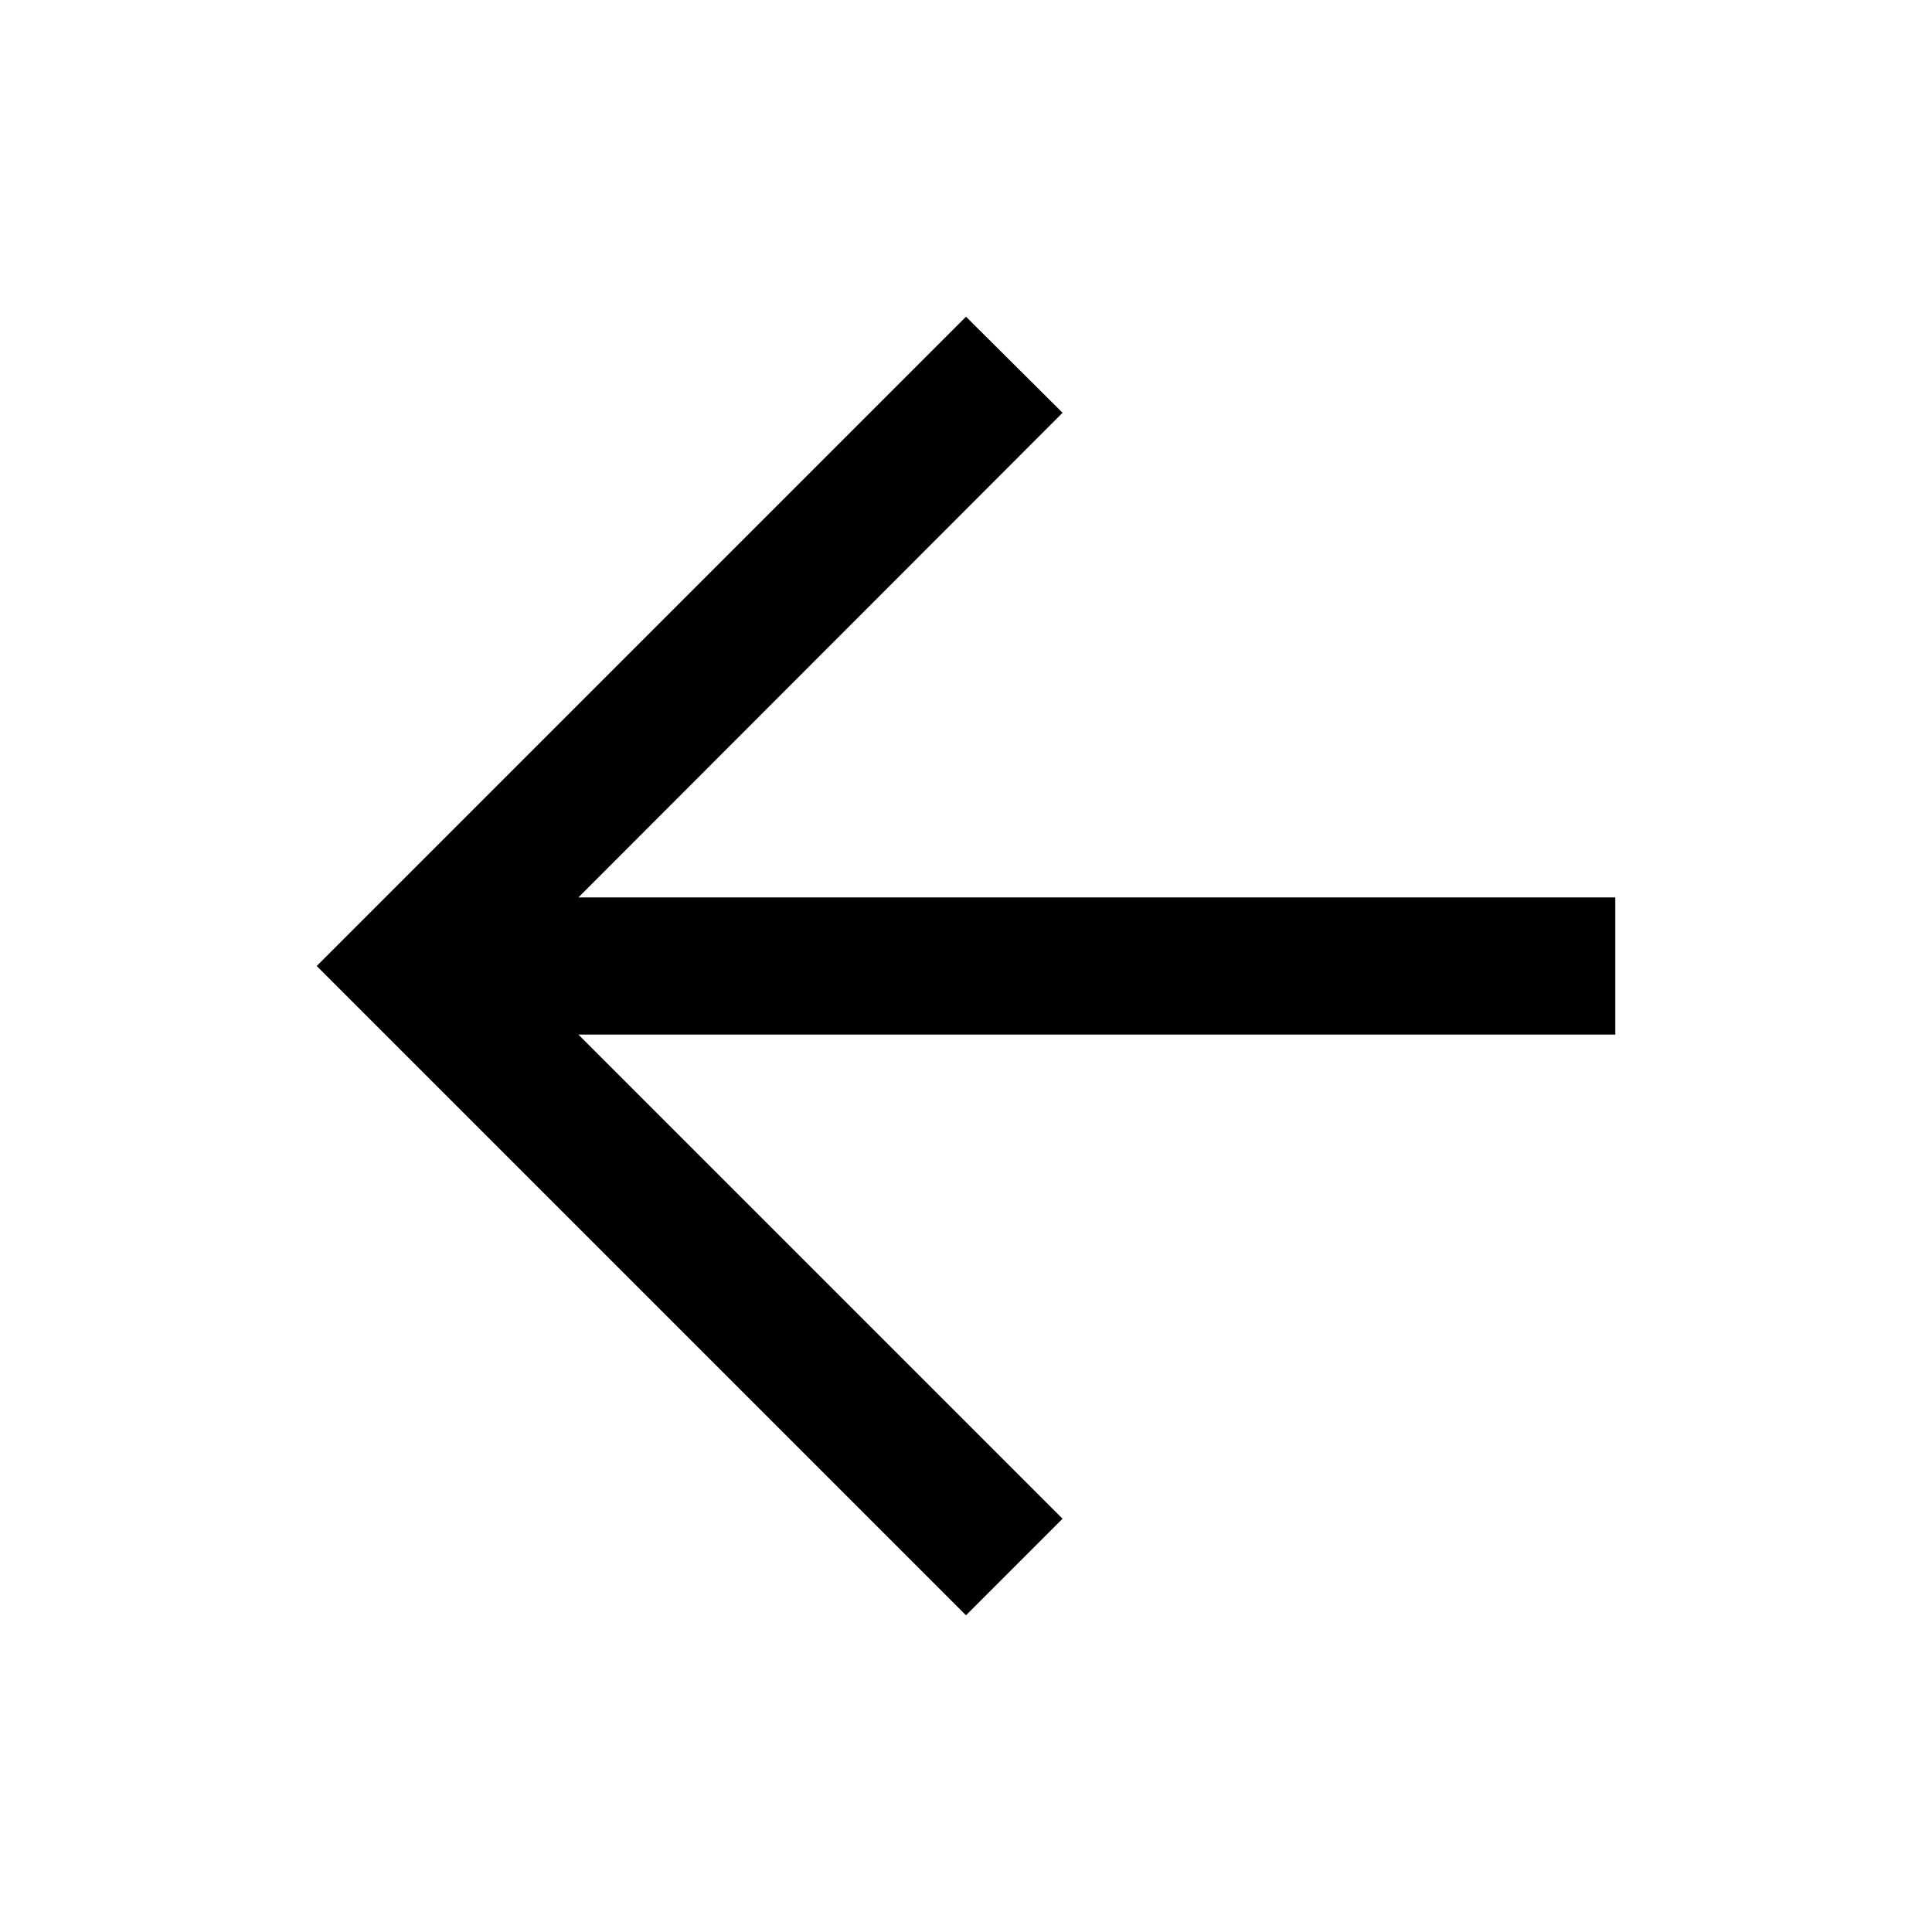
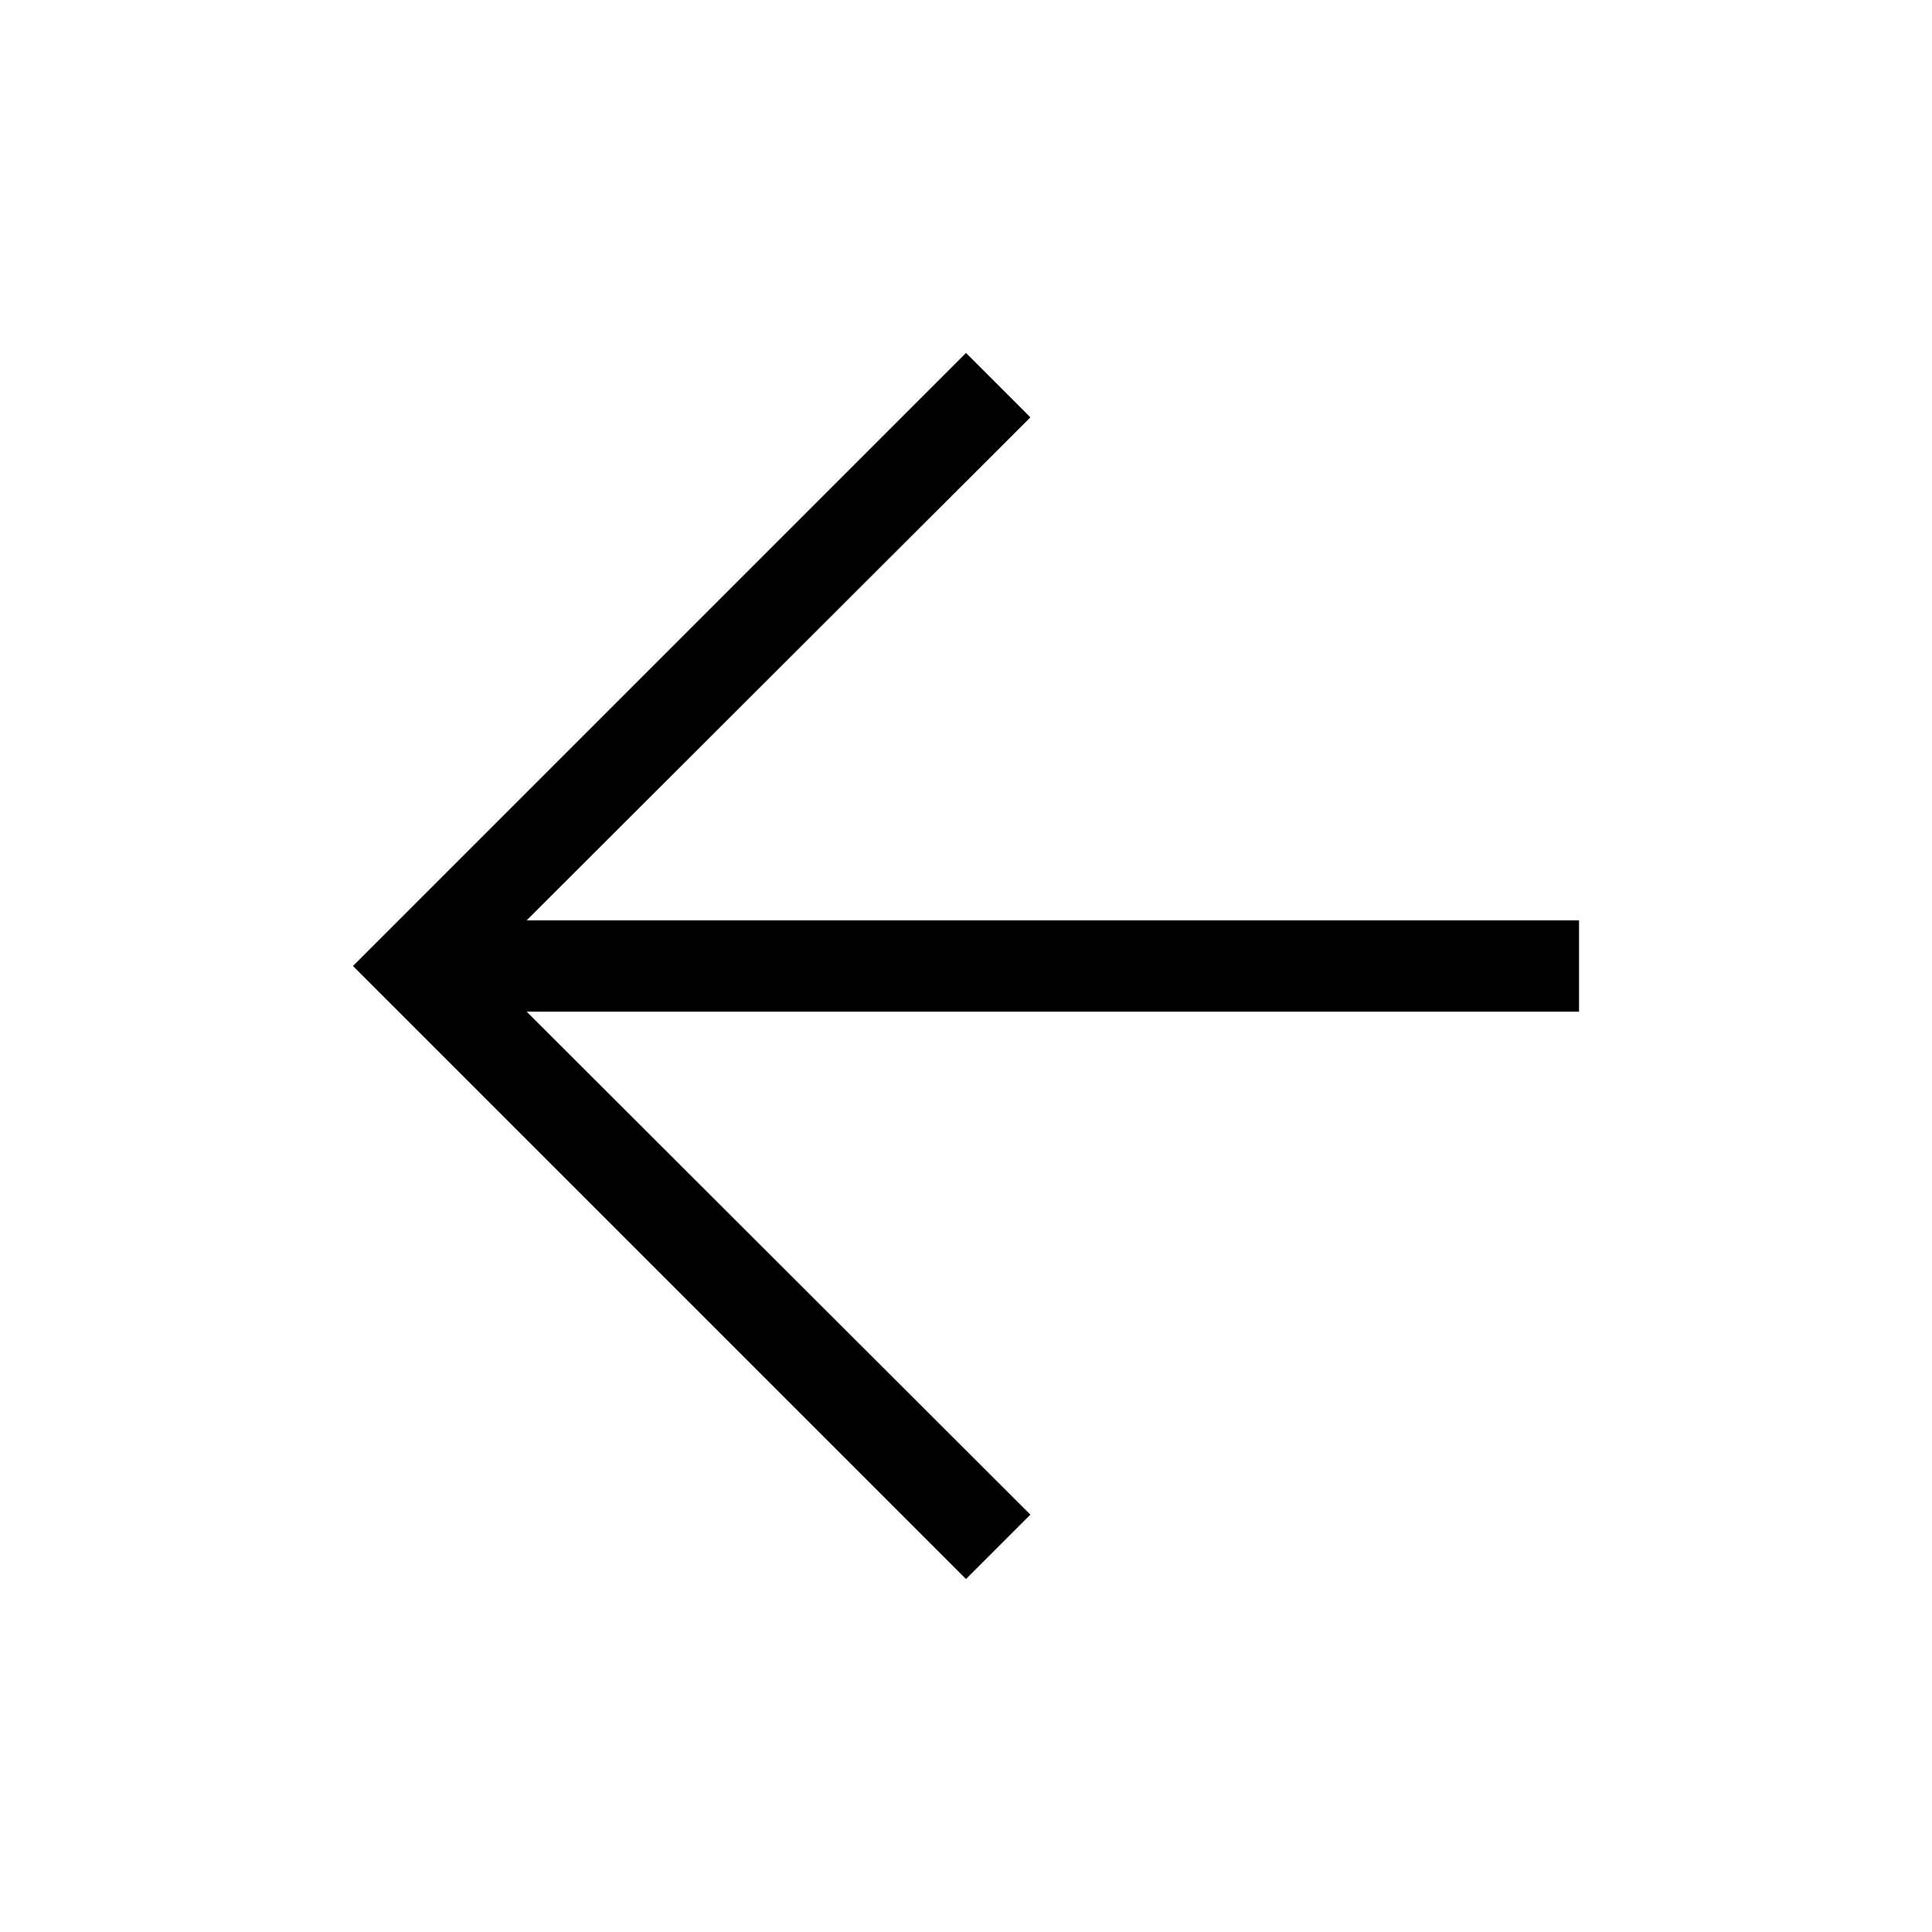
<svg xmlns="http://www.w3.org/2000/svg" height="48" viewBox="0 -960 960 960" width="48">
-   <path d="M480-157.37 157.37-480 480-802.63l47.978 47.739-240.586 240.826H802.63v68.13H287.392l240.586 240.587L480-157.37Z" />
+   <path d="M480-175.386 175.386-480 480-784.614l31.999 31.999-250.308 249.923h522.923v45.384H261.691l250.308 249.923L480-175.386Z" />
</svg>
